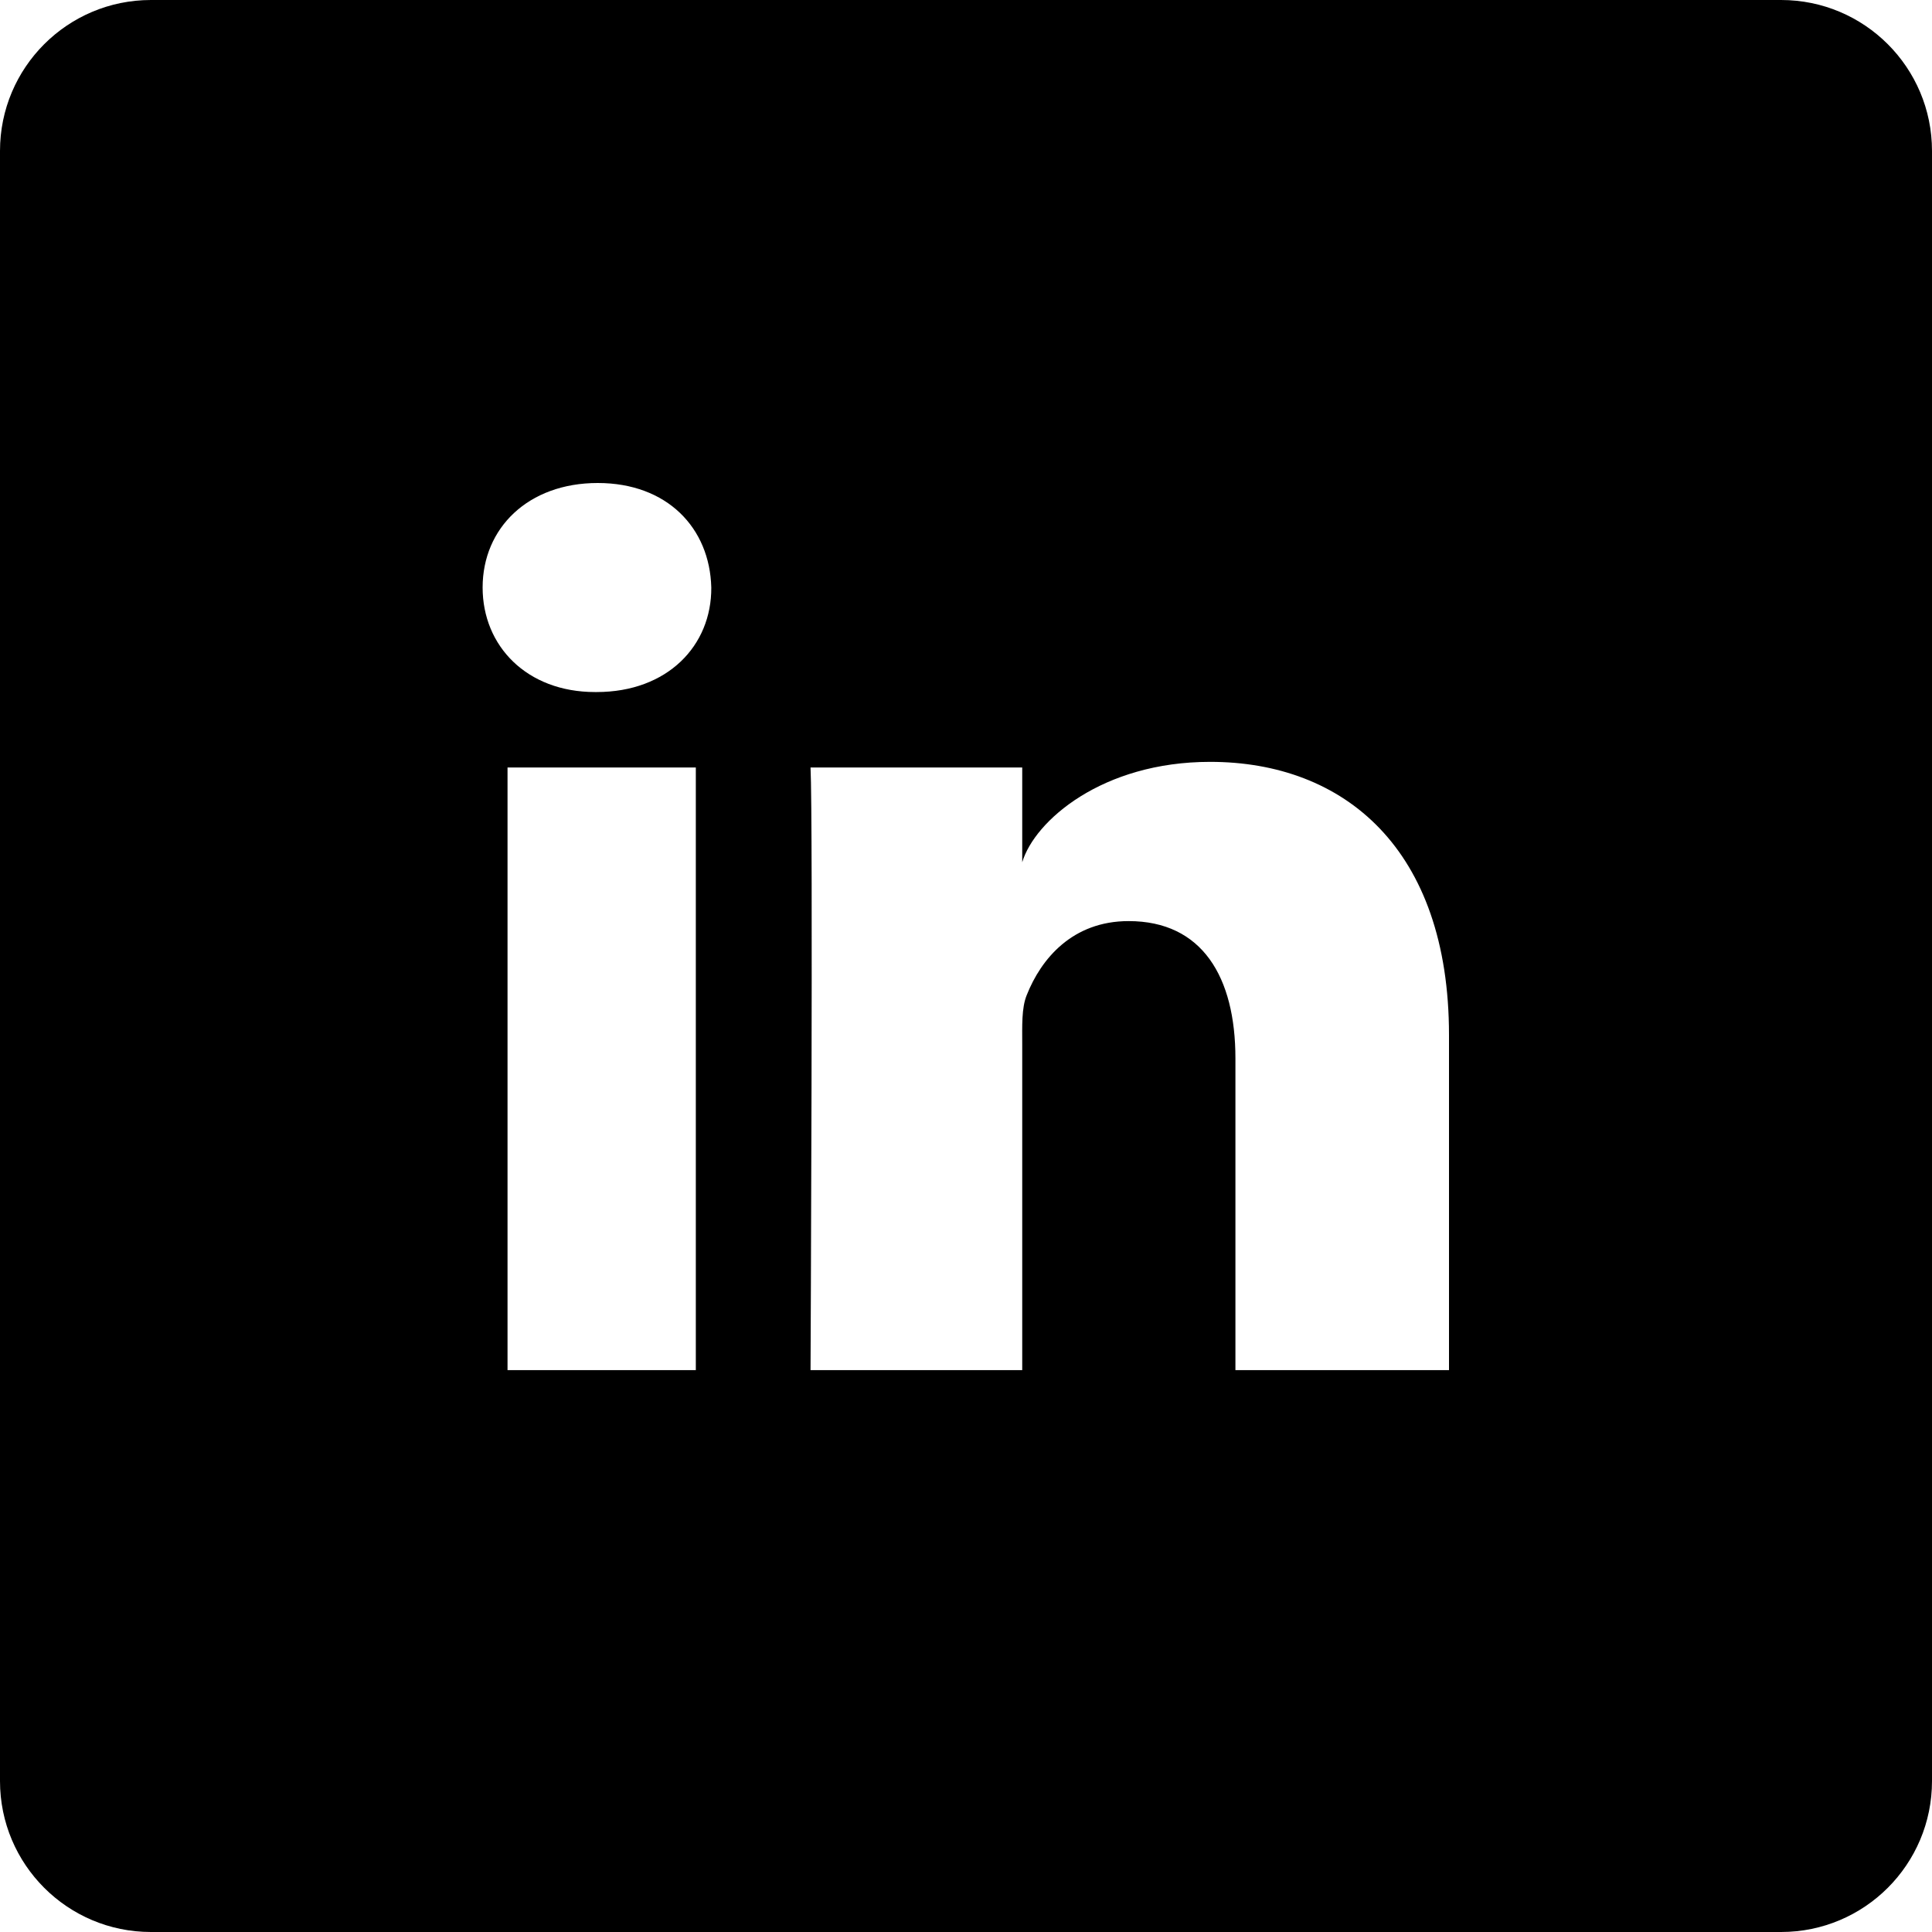
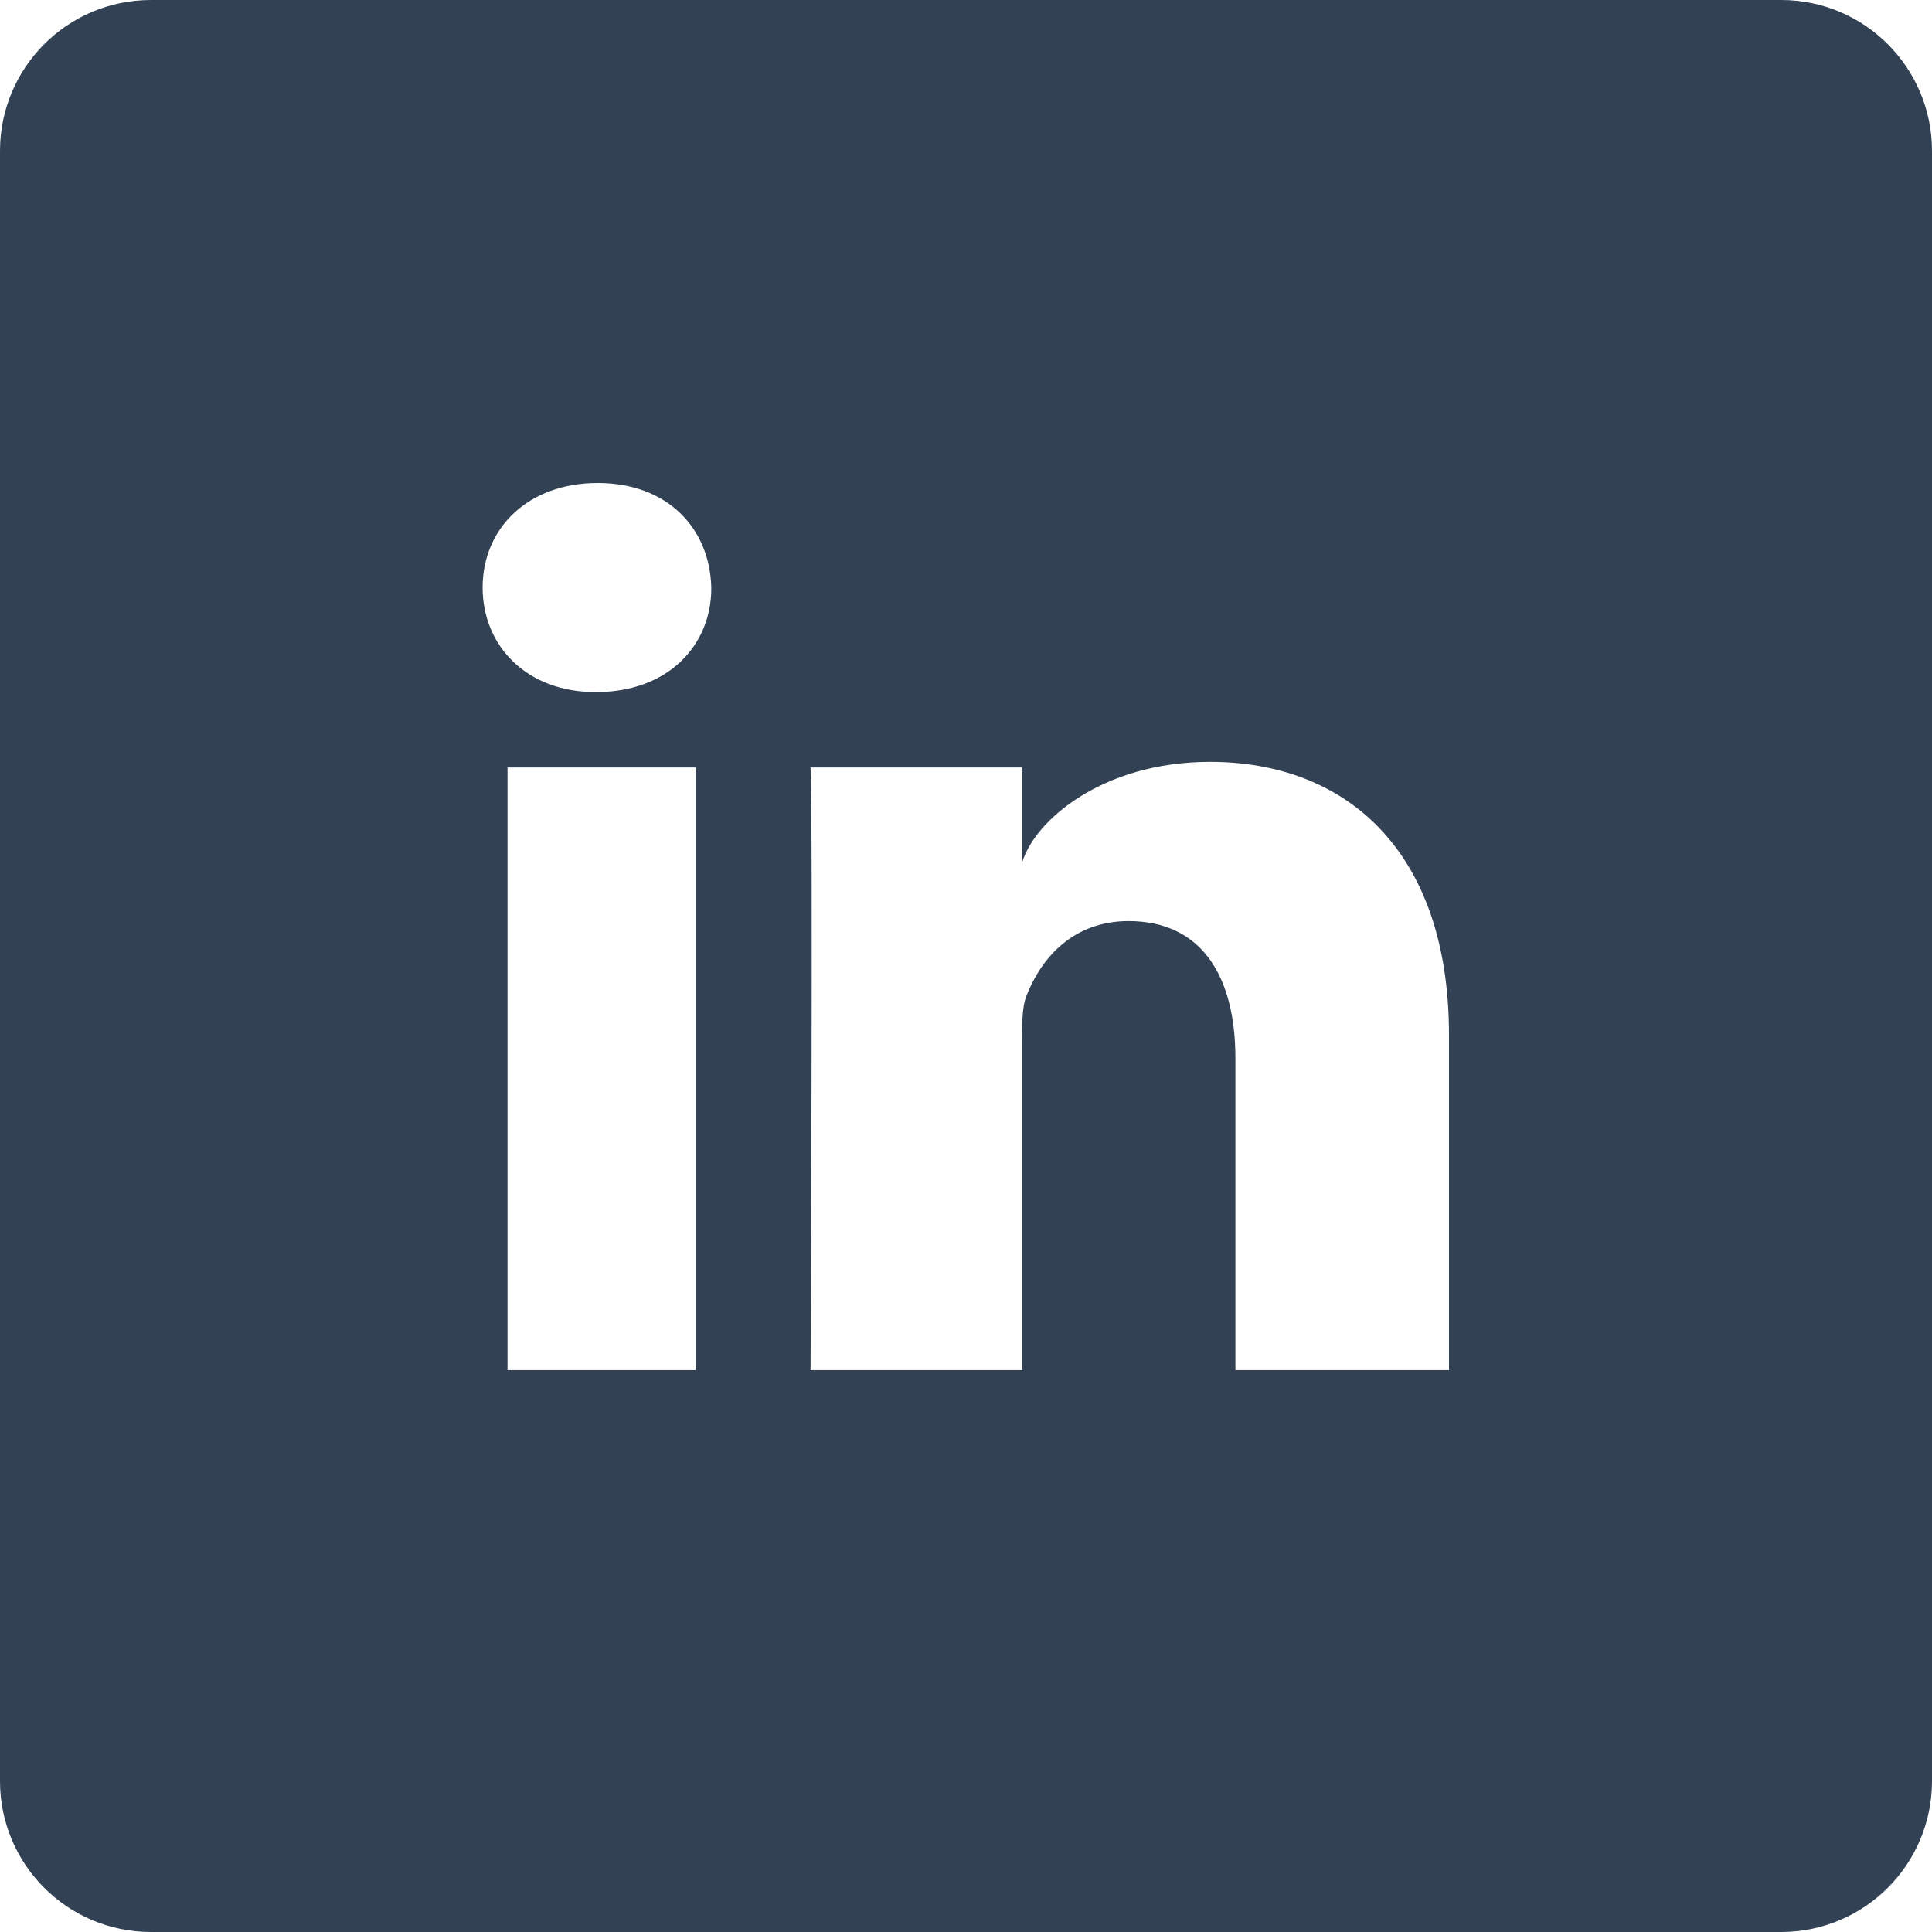
- <svg xmlns="http://www.w3.org/2000/svg" fill="#000000" height="30px" width="30px" version="1.1" id="Layer_1" viewBox="-143 145 512 512" xml:space="preserve">
+ <svg xmlns="http://www.w3.org/2000/svg" fill="#334155" height="30px" width="30px" version="1.1" id="Layer_1" viewBox="-143 145 512 512" xml:space="preserve">
  <path d="M329,145h-432c-22.1,0-40,17.9-40,40v432c0,22.1,17.9,40,40,40h432c22.1,0,40-17.9,40-40V185C369,162.9,351.1,145,329,145z   M41.4,508.1H-8.5V348.4h49.9V508.1z M15.1,328.4h-0.4c-18.1,0-29.8-12.2-29.8-27.7c0-15.8,12.1-27.7,30.5-27.7  c18.4,0,29.7,11.9,30.1,27.7C45.6,316.1,33.9,328.4,15.1,328.4z M241,508.1h-56.6v-82.6c0-21.6-8.8-36.4-28.3-36.4  c-14.9,0-23.2,10-27,19.6c-1.4,3.4-1.2,8.2-1.2,13.1v86.3H71.8c0,0,0.7-146.4,0-159.7h56.1v25.1c3.3-11,21.2-26.6,49.8-26.6  c35.5,0,63.3,23,63.3,72.4V508.1z" />
</svg>
